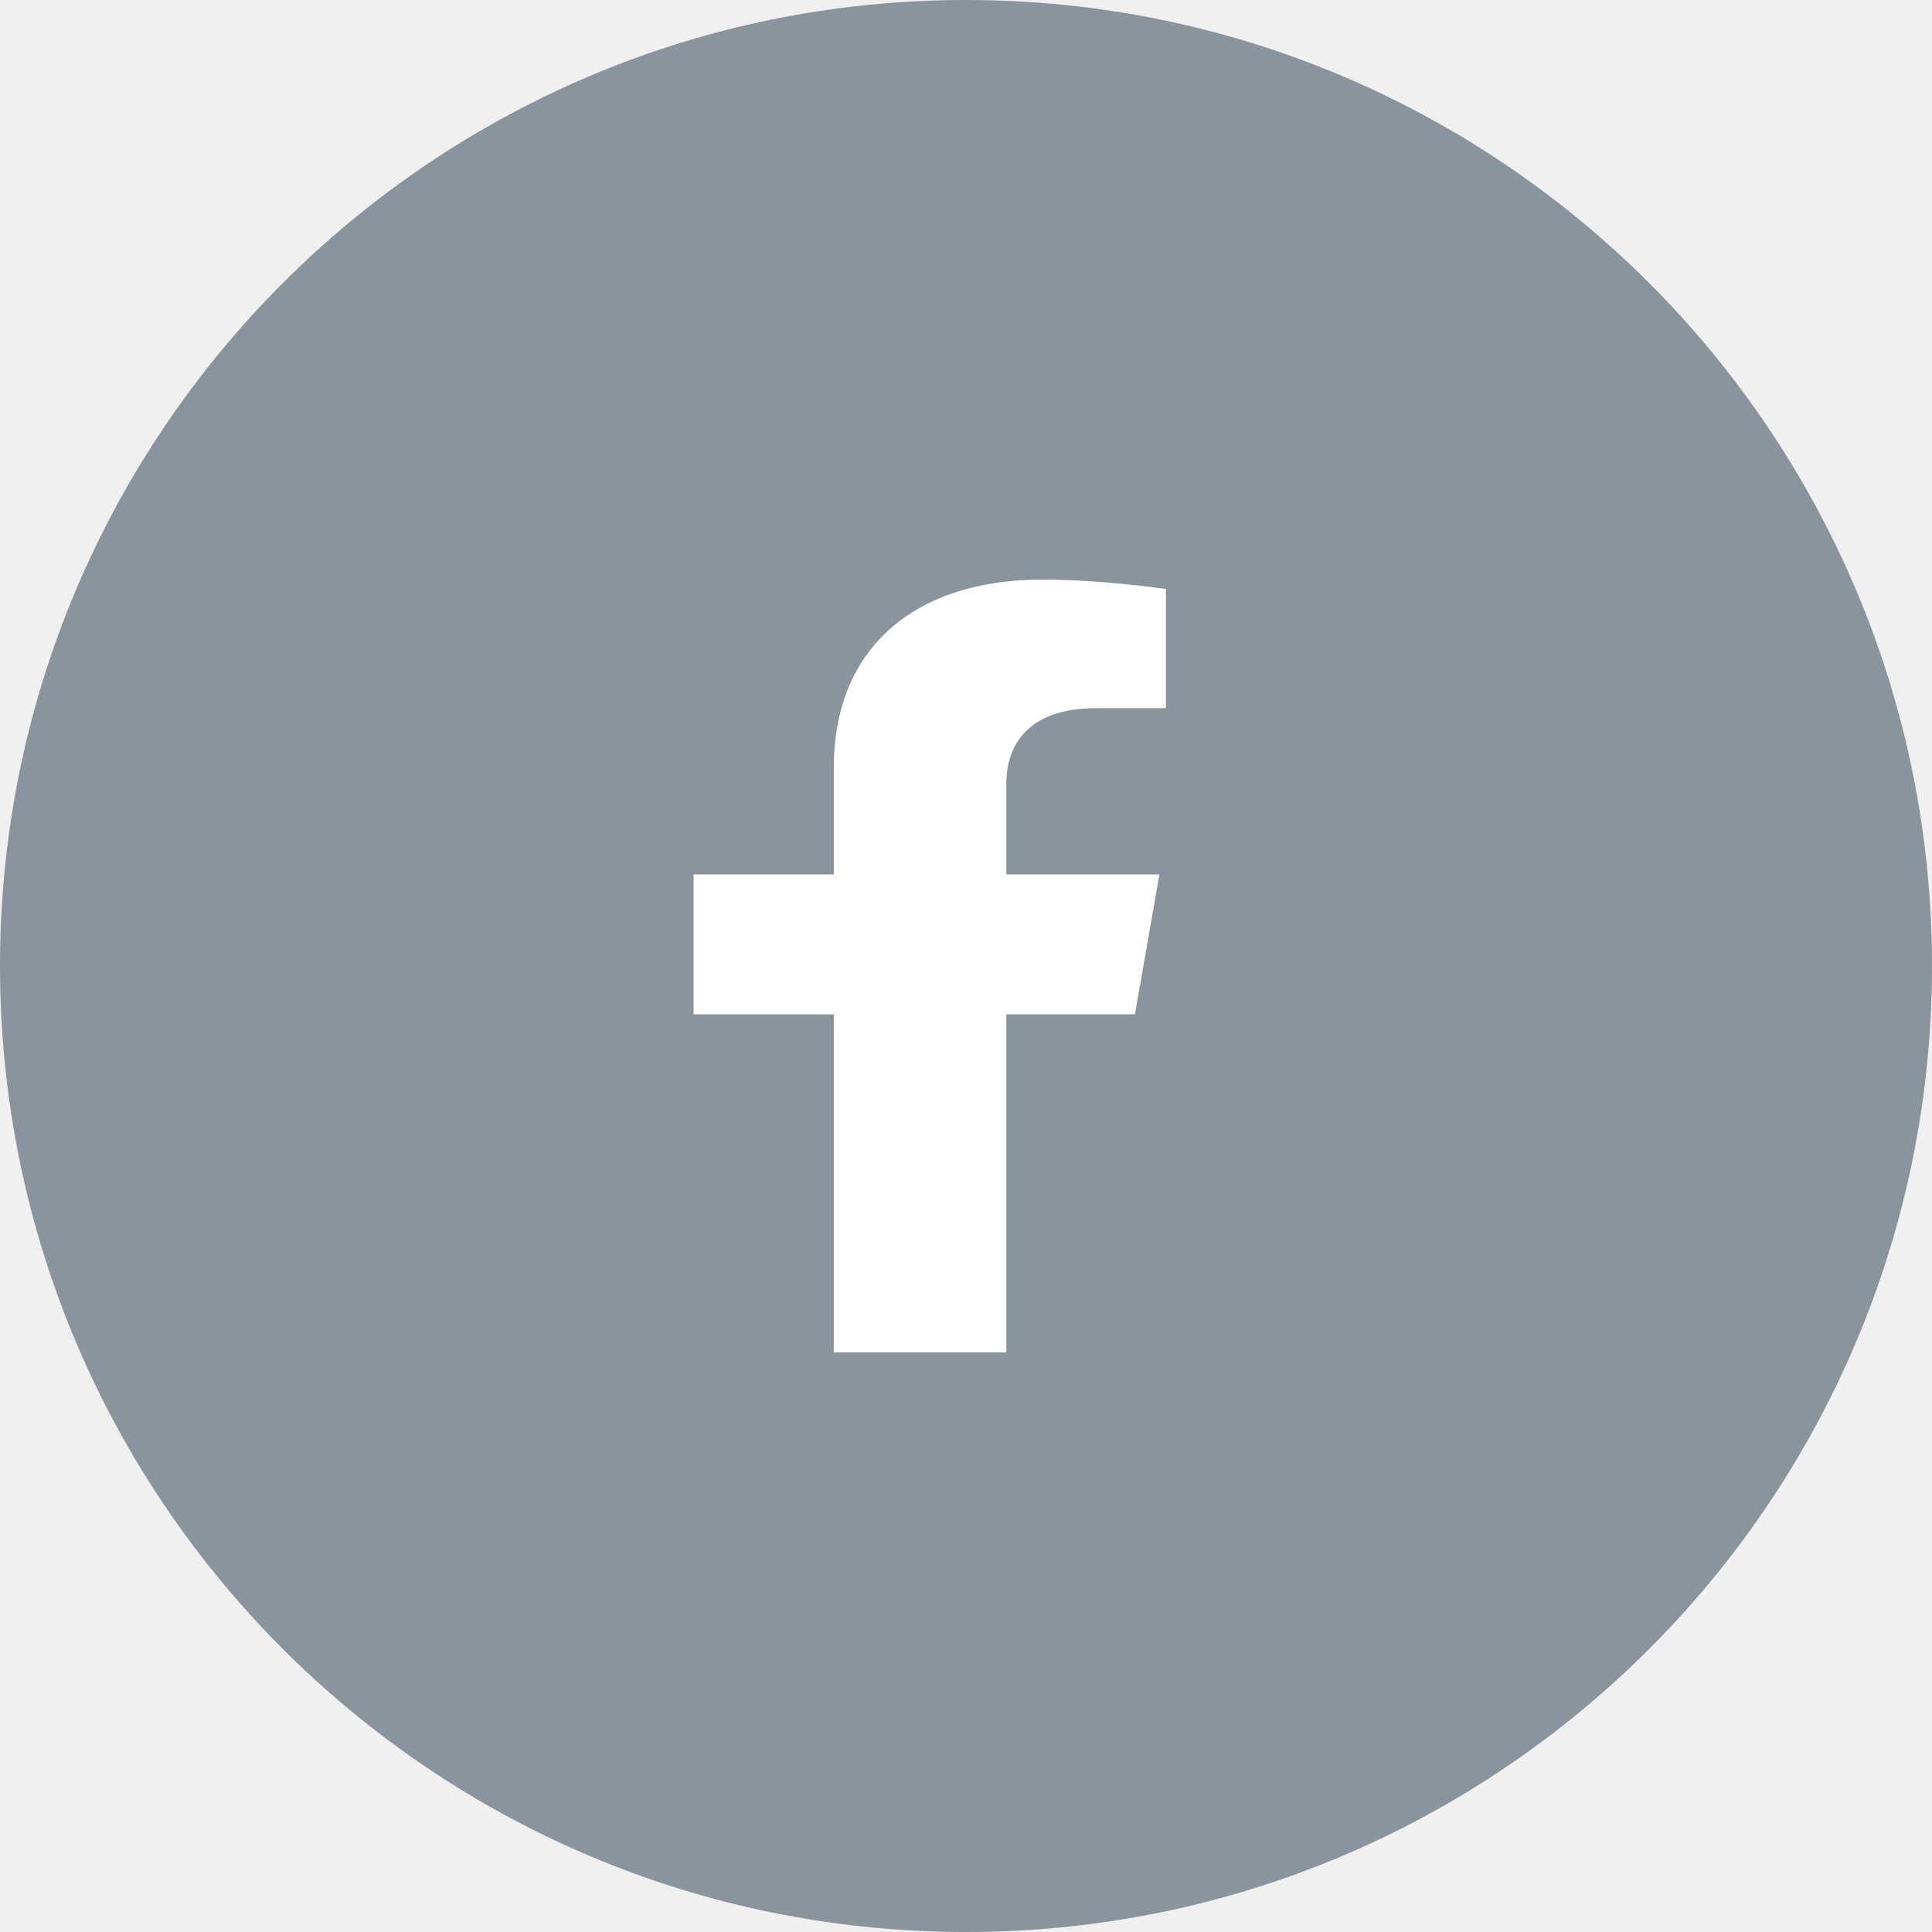
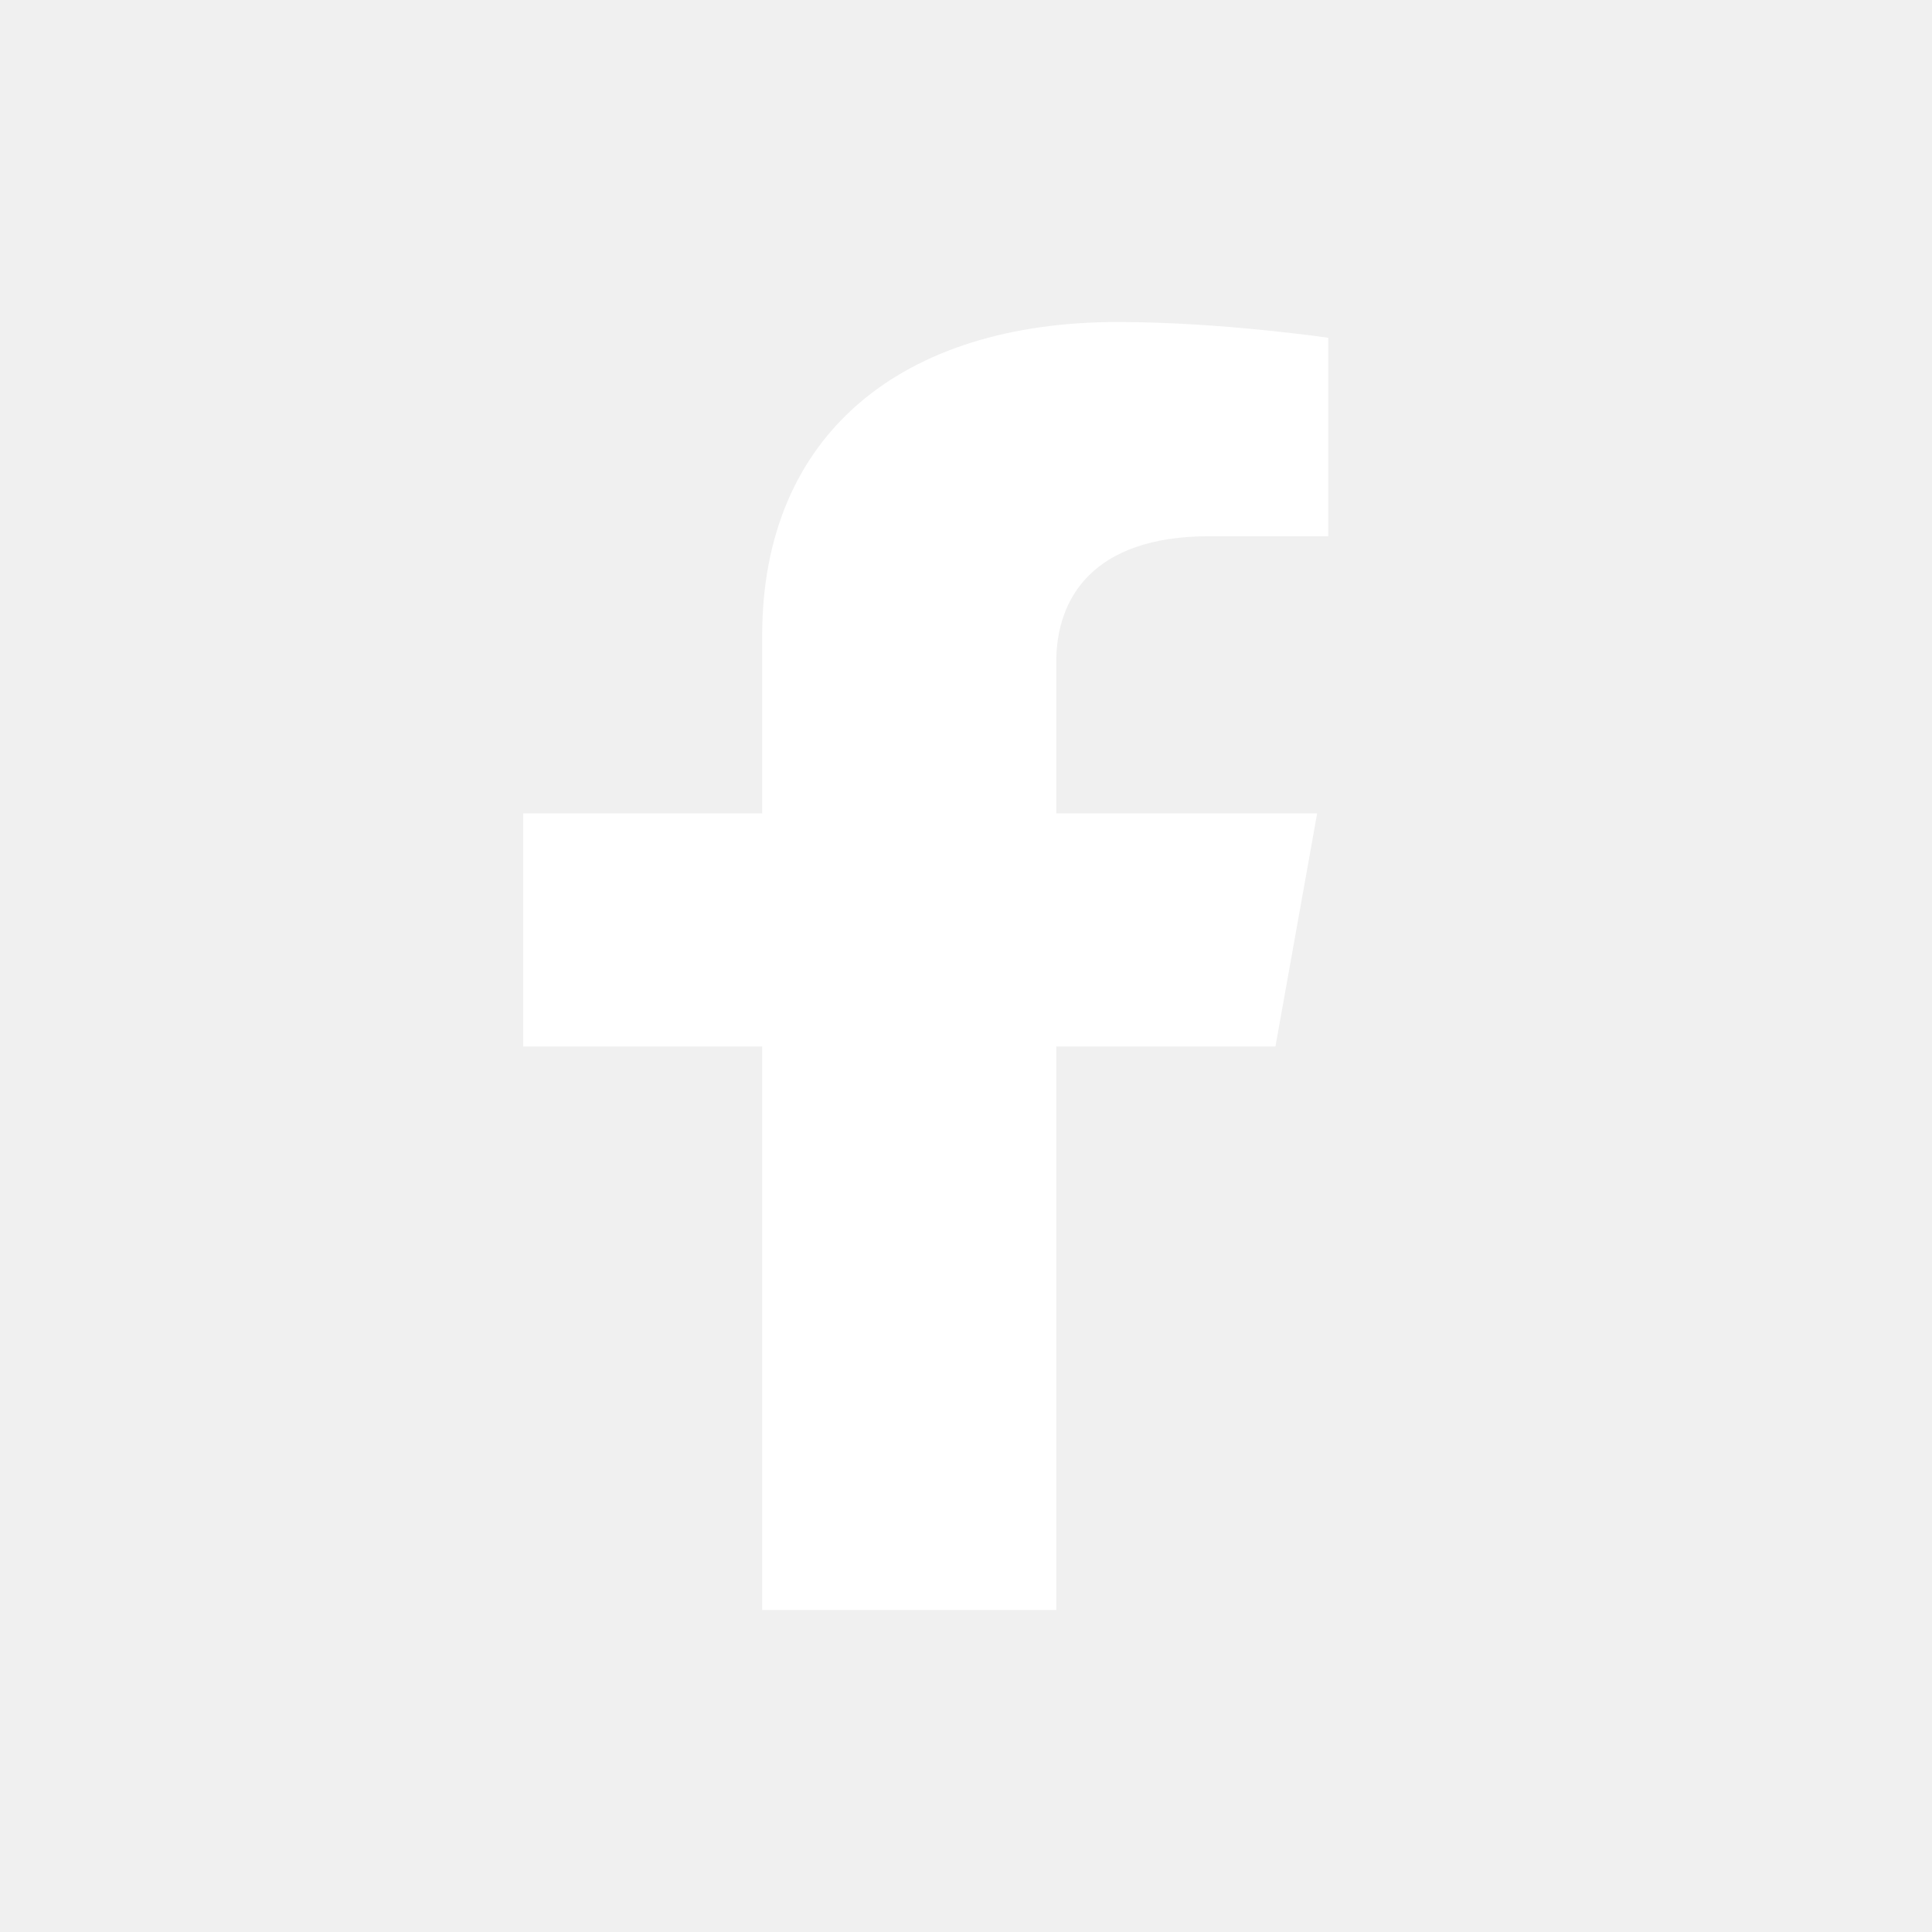
- <svg xmlns="http://www.w3.org/2000/svg" width="48" height="48" viewBox="0 0 48 48" fill="none">
-   <path d="M0 24C0 10.745 10.745 0 24 0C37.255 0 48 10.745 48 24C48 37.255 37.255 48 24 48C10.745 48 0 37.255 0 24Z" fill="#8A949E" />
-   <g clip-path="url(#clip0_2145_58088)">
-     <path d="M28.197 25.201L28.805 21.725H25.002V19.471C25.002 18.52 25.532 17.594 27.237 17.594H28.967V14.635C28.967 14.635 27.397 14.4 25.897 14.4C22.763 14.4 20.716 16.064 20.716 19.076V21.725H17.233V25.201H20.716V33.6H25.002V25.201H28.197Z" fill="white" />
+ <svg xmlns="http://www.w3.org/2000/svg" width="24" height="24" viewBox="0 0 24 24" fill="none">
+   <g clip-path="url(#clip0_2857_5406)">
+     <path d="M15.844 13L16.362 10.104H13.121V8.226C13.121 7.433 13.573 6.661 15.026 6.661H16.5V4.196C16.5 4.196 15.162 4 13.884 4C11.213 4 9.468 5.387 9.468 7.897V10.104H6.5V13H9.468V20H13.121V13H15.844Z" fill="white" />
  </g>
  <defs>
-     <clipPath id="clip0_2145_58088">
-       <rect width="28.8" height="28.8" fill="white" transform="translate(9.6001 9.6001)" />
+     <clipPath id="clip0_2857_5406">
+       <rect width="24" height="24" fill="white" />
    </clipPath>
  </defs>
</svg>
